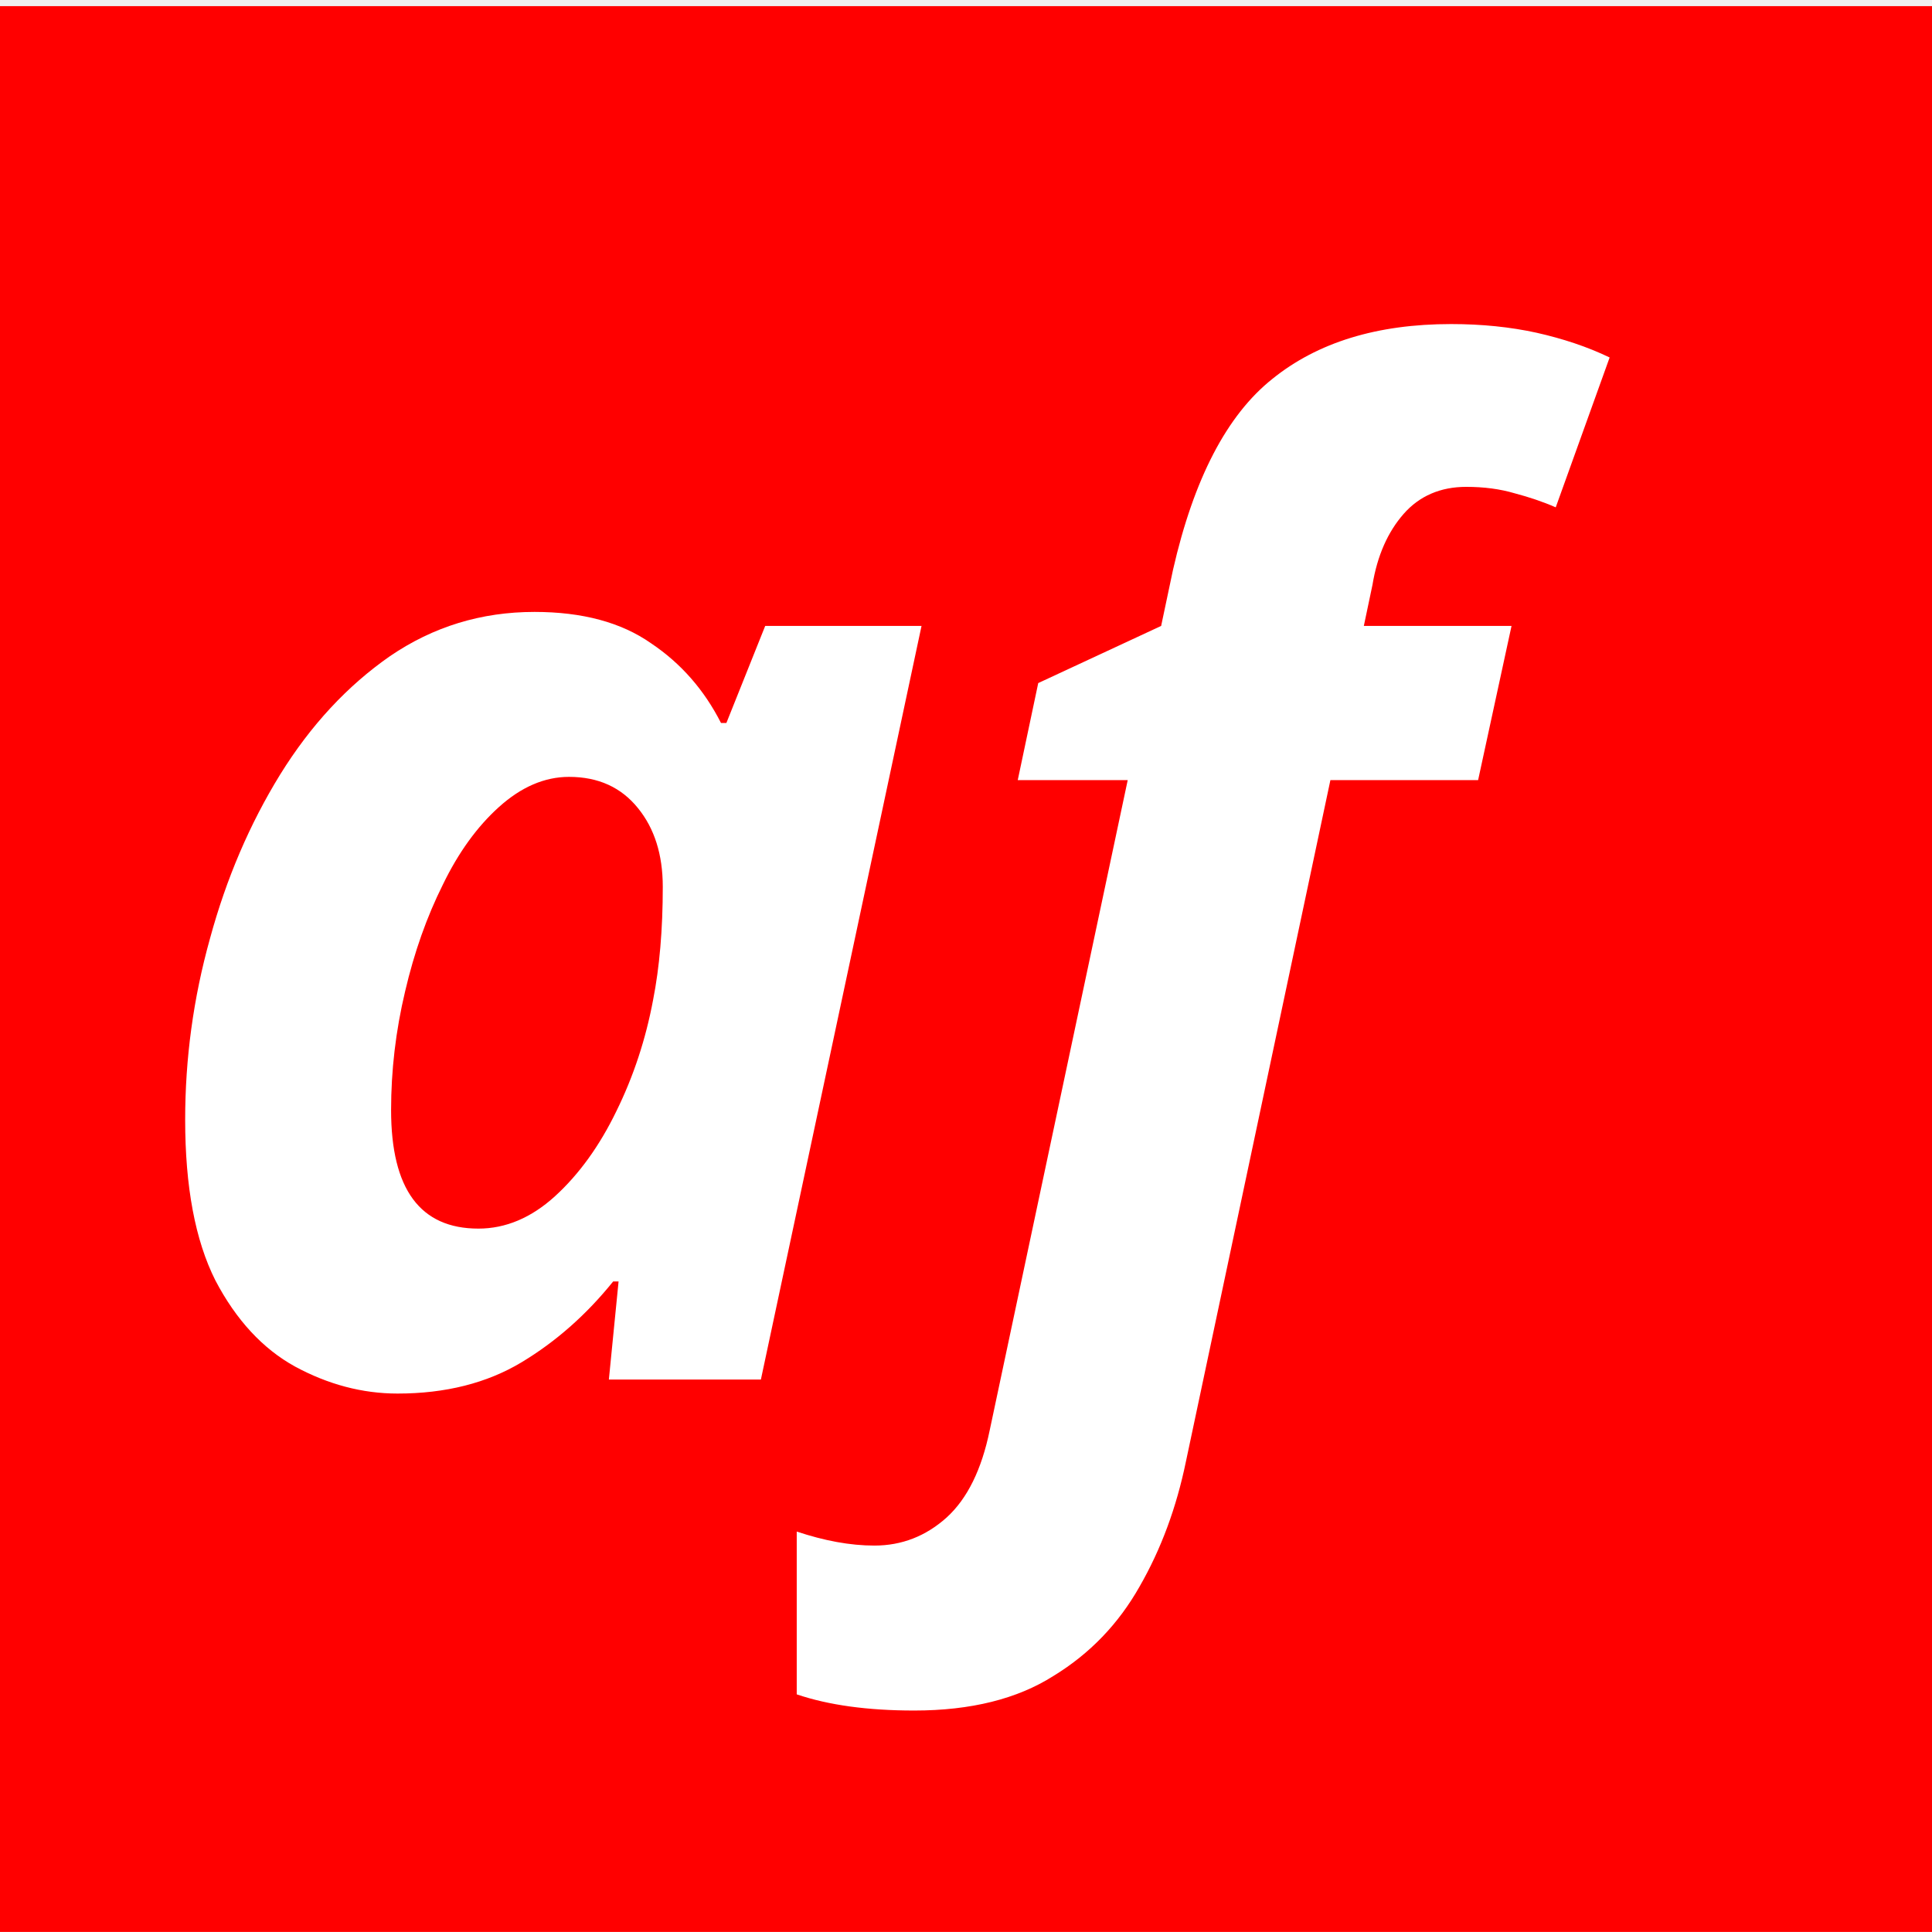
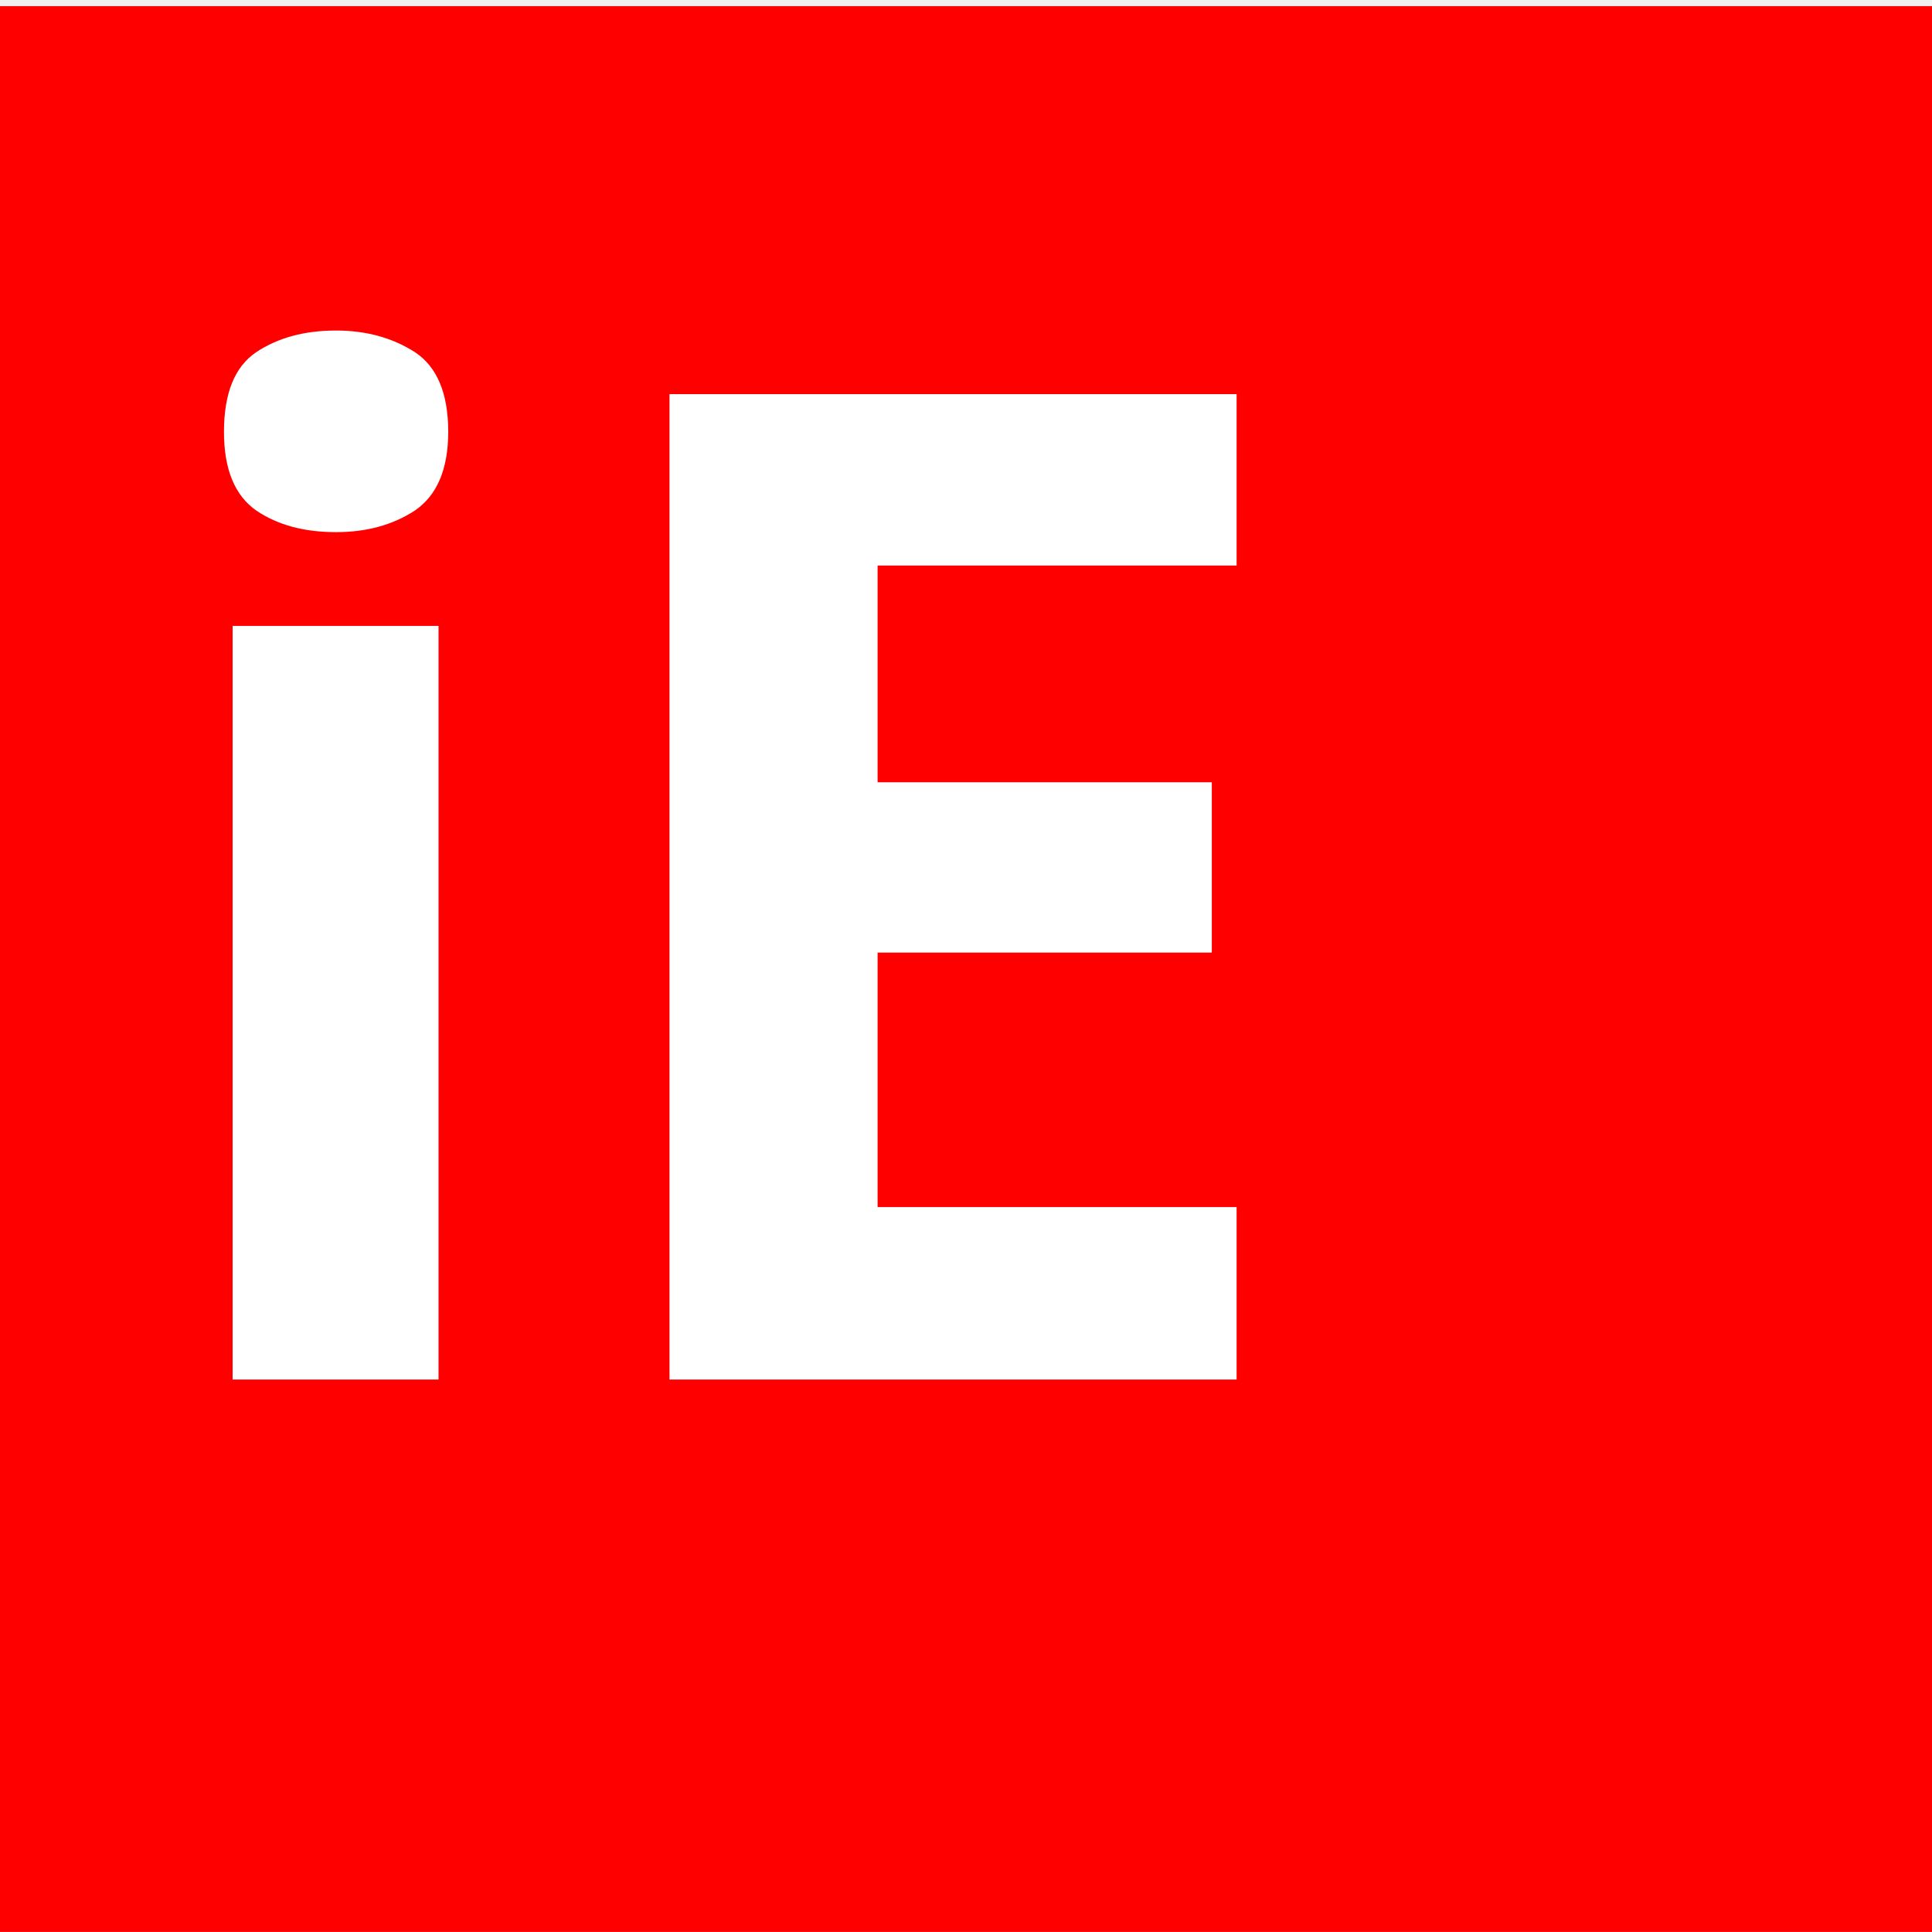
<svg xmlns="http://www.w3.org/2000/svg" xmlns:xlink="http://www.w3.org/1999/xlink" width="28" height="28" id="svg2" version="1.1">
  <defs id="defs4">
    <linearGradient id="linearGradient3843">
      <stop style="stop-color:#ffffff;stop-opacity:1;" offset="0" id="stop3845" />
      <stop style="stop-color:#ff0000;stop-opacity:1;" offset="1" id="stop3847" />
    </linearGradient>
    <linearGradient id="linearGradient3942">
      <stop style="stop-color:#ffff00;stop-opacity:1;" offset="0" id="stop3944" />
      <stop style="stop-color:#ff0000;stop-opacity:1;" offset="1" id="stop3946" />
    </linearGradient>
    <linearGradient id="linearGradient3767">
      <stop style="stop-color:#ffff00;stop-opacity:1;" offset="0" id="stop3769" />
      <stop style="stop-color:#0000ff;stop-opacity:0;" offset="1" id="stop3771" />
    </linearGradient>
    <linearGradient id="linearGradient3757">
      <stop style="stop-color:#0000ff;stop-opacity:1;" offset="0" id="stop3759" />
      <stop style="stop-color:#00ff00;stop-opacity:1;" offset="1" id="stop3761" />
    </linearGradient>
    <linearGradient xlink:href="#linearGradient3942" id="linearGradient3948" x1="14" y1="6" x2="14" y2="22" gradientUnits="userSpaceOnUse" />
  </defs>
  <g id="layer1" transform="translate(0,-1024.362)" style="display:inline">
    <rect style="fill:#ff0000;fill-opacity:1;fill-rule:evenodd;stroke:none" id="rect2987" width="28.121" height="27.91" x="-0.016" y="1024.451" rx="0" ry="0" />
-     <text xml:space="preserve" style="font-style:normal;font-weight:normal;font-size:10px;line-height:125%;font-family:sans-serif;letter-spacing:0px;word-spacing:0px;fill:#000000;fill-opacity:1;stroke:none;stroke-width:1px;stroke-linecap:butt;stroke-linejoin:miter;stroke-opacity:1;" x="4" y="1030.362" id="text3386">
-       <tspan id="tspan3388" x="4" y="1030.362" />
+     <text xml:space="preserve" style="font-style:normal;font-weight:normal;line-height:0%;font-family:sans-serif;letter-spacing:0px;word-spacing:0px;fill:#000000;fill-opacity:1;stroke:none;stroke-width:1px;stroke-linecap:butt;stroke-linejoin:miter;stroke-opacity:1" x="4" y="1030.362" id="text3386">
+       <tspan id="tspan3388" x="4" y="1030.362" style="font-size:10px;line-height:1.25"> </tspan>
    </text>
-     <text xml:space="preserve" style="font-style:normal;font-weight:normal;font-size:10px;line-height:125%;font-family:sans-serif;letter-spacing:0px;word-spacing:0px;fill:#000000;fill-opacity:1;stroke:none;stroke-width:1px;stroke-linecap:butt;stroke-linejoin:miter;stroke-opacity:1" x="4" y="1029.362" id="text3390">
-       <tspan id="tspan3392" x="4" y="1029.362" />
+     <text xml:space="preserve" style="font-style:normal;font-weight:normal;line-height:0%;font-family:sans-serif;letter-spacing:0px;word-spacing:0px;fill:#000000;fill-opacity:1;stroke:none;stroke-width:1px;stroke-linecap:butt;stroke-linejoin:miter;stroke-opacity:1" x="4" y="1029.362" id="text3390">
+       <tspan id="tspan3392" x="4" y="1029.362" style="font-size:10px;line-height:1.25"> </tspan>
    </text>
-     <text xml:space="preserve" style="font-style:normal;font-weight:normal;font-size:10px;line-height:125%;font-family:sans-serif;letter-spacing:0px;word-spacing:0px;fill:#ffffff;fill-opacity:1;stroke:none;stroke-width:1px;stroke-linecap:butt;stroke-linejoin:miter;stroke-opacity:1" x="1.81" y="1044.357" id="text3394">
-       <tspan x="1.81" y="1044.357" style="font-style:italic;font-variant:normal;font-weight:bold;font-stretch:normal;font-size:20px;font-family:sans-serif;-inkscape-font-specification:'sans-serif Bold Italic';text-align:start;text-anchor:start;fill:#ffffff;fill-opacity:1" id="tspan4167">af</tspan>
+     <text xml:space="preserve" style="font-style:normal;font-weight:normal;line-height:0%;font-family:sans-serif;letter-spacing:0px;word-spacing:0px;fill:#ffffff;fill-opacity:1;stroke:none;stroke-width:1px;stroke-linecap:butt;stroke-linejoin:miter;stroke-opacity:1" x="1.81" y="1044.357" id="text3394">
+       <tspan x="1.81" y="1044.357" style="font-style:normal;font-variant:normal;font-weight:bold;font-stretch:normal;font-size:20px;line-height:1.25;font-family:sans-serif;-inkscape-font-specification:'sans-serif Bold Italic';text-align:start;text-anchor:start;fill:#ffffff;fill-opacity:1" id="tspan4167">iE</tspan>
    </text>
  </g>
</svg>
